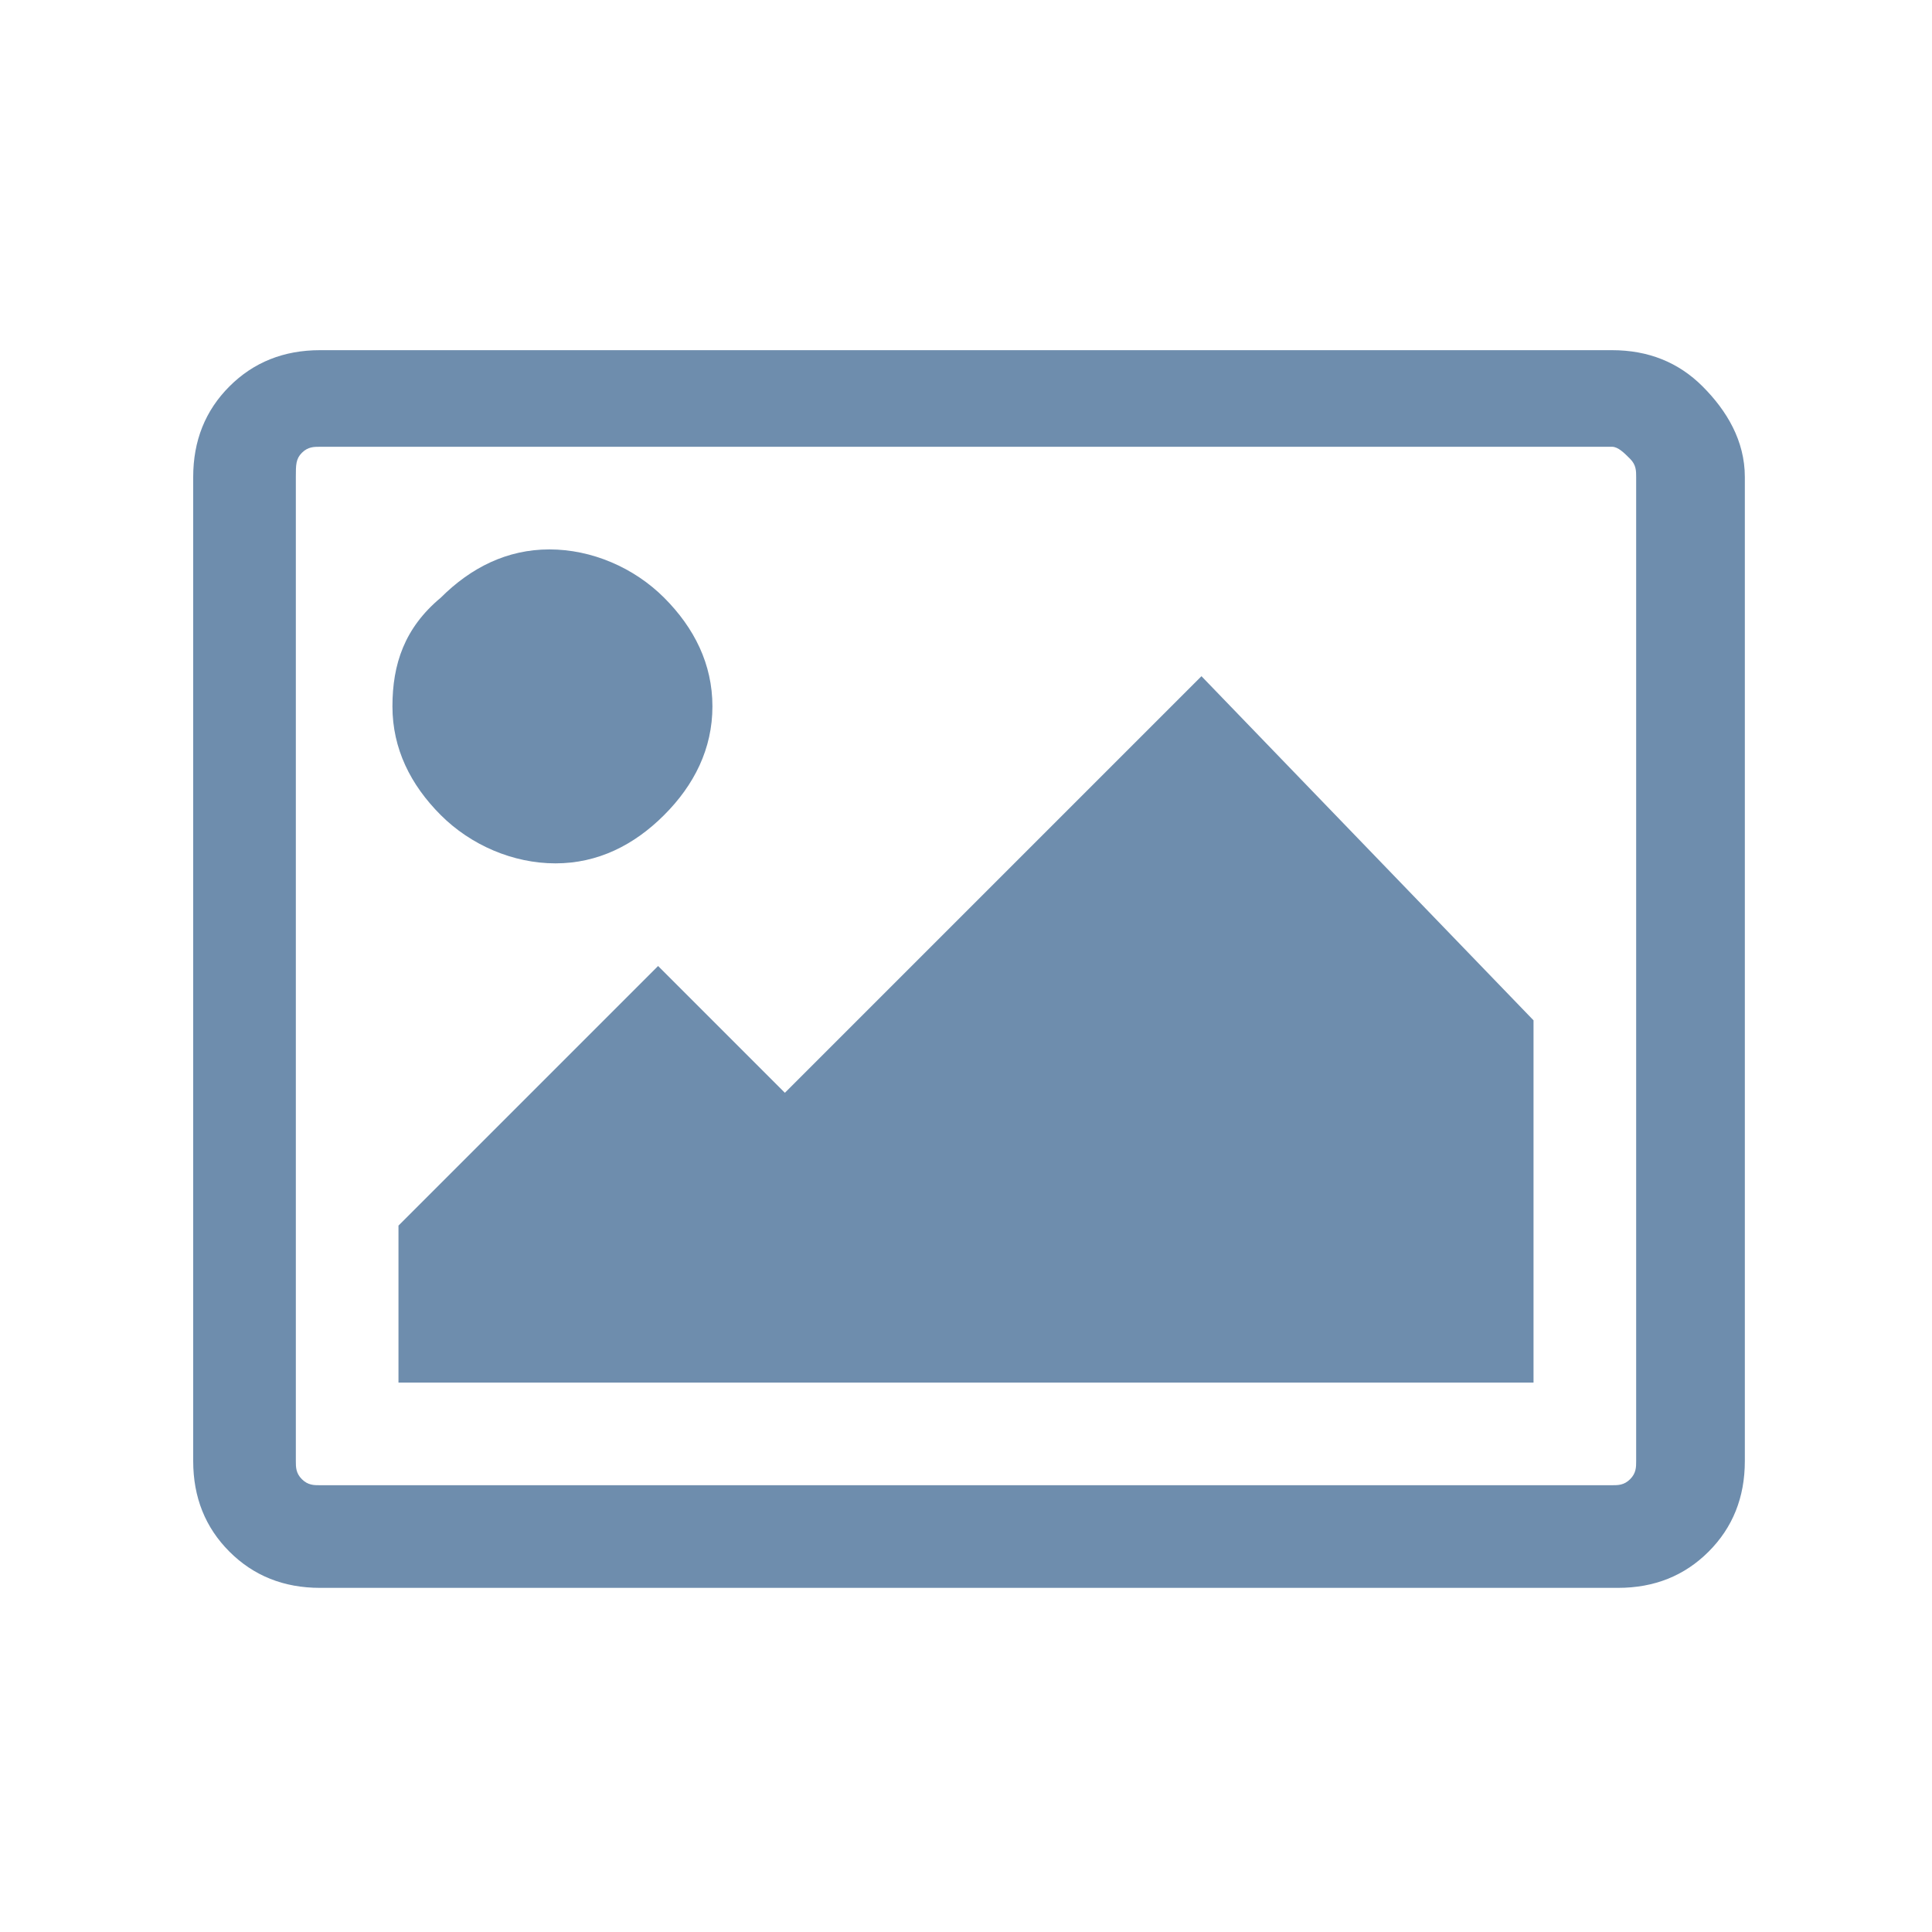
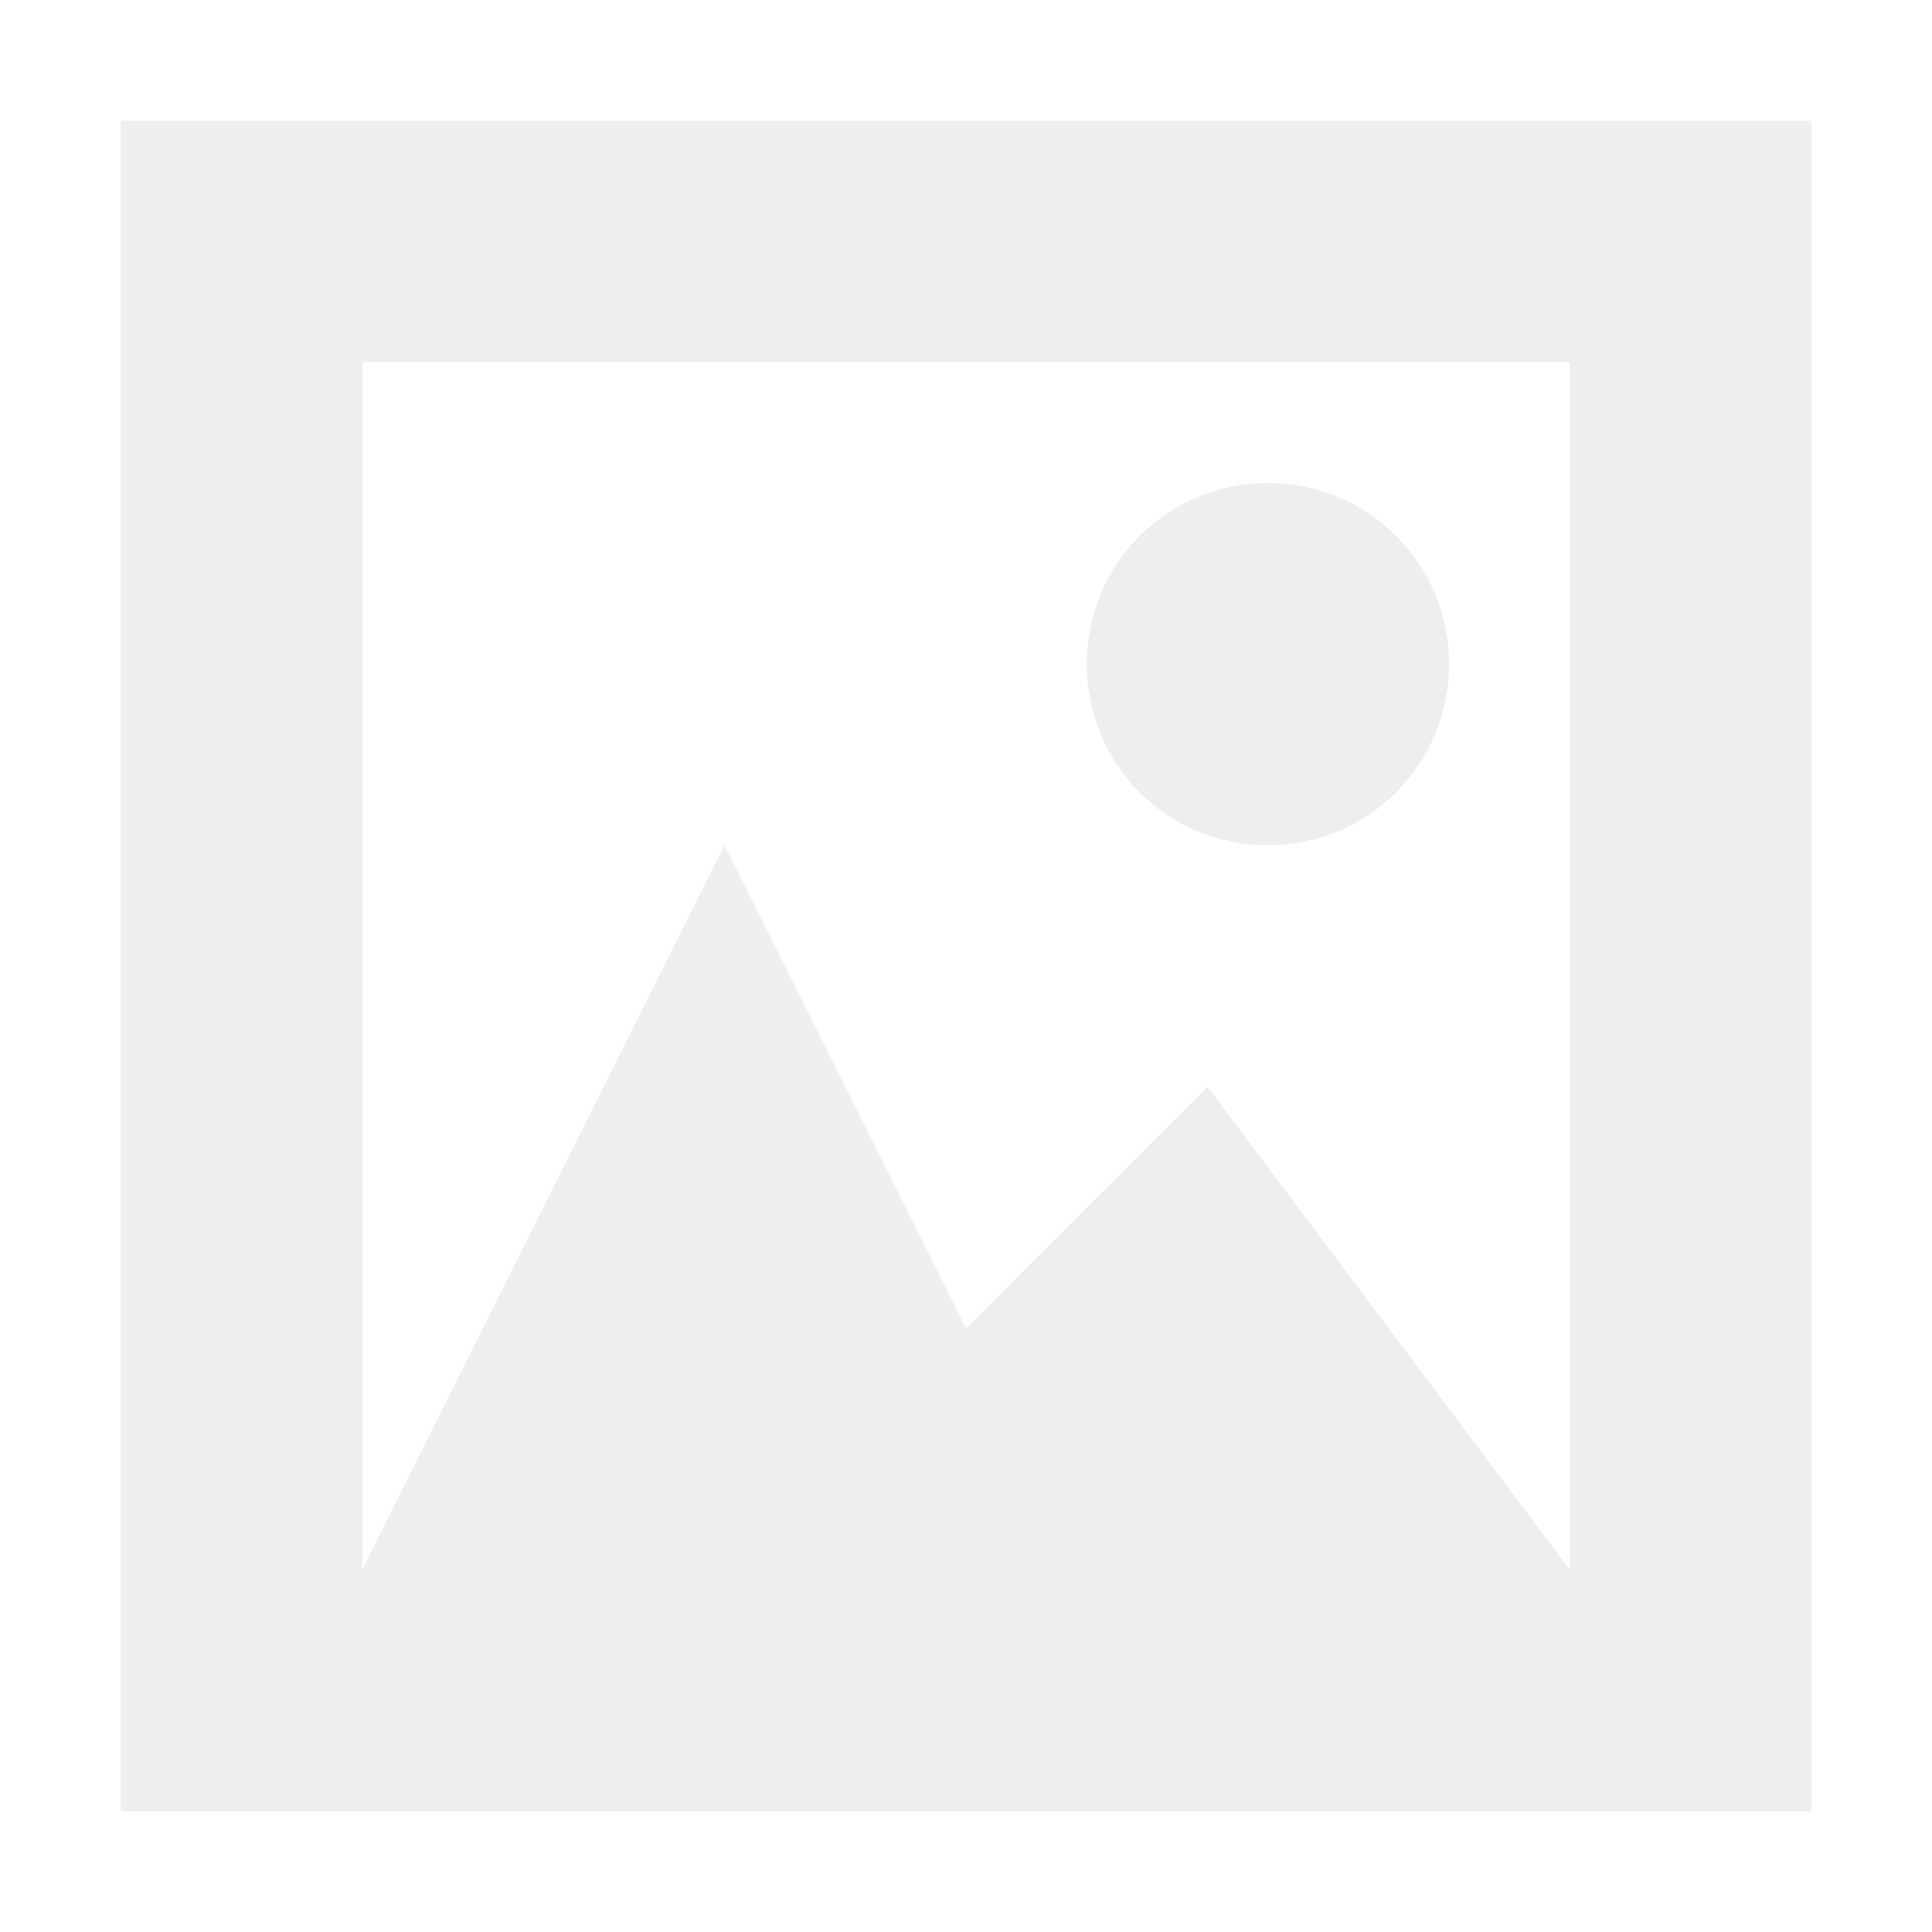
- <svg xmlns="http://www.w3.org/2000/svg" viewBox="0 0 32 32">
-   <path fill="#6e8dad" d="M28.9 7.9v16.3c0 .6-.2 1.1-.6 1.5-.4.4-.9.6-1.5.6H5.3c-.6 0-1.1-.2-1.5-.6-.4-.4-.6-.9-.6-1.5V7.9c0-.6.2-1.1.6-1.5.4-.4.9-.6 1.5-.6h21.4c.6 0 1.1.2 1.5.6.4.4.7.9.7 1.5zm-2.2-.5H5.3c-.1 0-.2 0-.3.1s-.1.2-.1.4v16.3c0 .1 0 .2.1.3.1.1.2.1.3.1h21.4c.1 0 .2 0 .3-.1.1-.1.1-.2.1-.3V7.9c0-.1 0-.2-.1-.3s-.2-.2-.3-.2zM11 9.9c.5.5.8 1.1.8 1.8s-.3 1.3-.8 1.8-1.1.8-1.8.8-1.4-.3-1.9-.8-.8-1.1-.8-1.8.2-1.3.8-1.8c.5-.5 1.1-.8 1.8-.8s1.4.3 1.9.8zm14.4 7v6H6.6v-2.6l4.3-4.3 2.1 2.1 6.9-6.9 5.5 5.7z" />
+ <svg xmlns="http://www.w3.org/2000/svg" width="16px" height="16px" viewBox="0 0 16 16" version="1.1">
+   <g id="surface1">
+     <defs>
+       <style id="current-color-scheme" type="text/css">
+      .ColorScheme-Text { color:#eeeeee; } .ColorScheme-Highlight { color:#424242; }
+   </style>
+     </defs>
+     <path style="fill:currentColor" class="ColorScheme-Text" d="M 1 1 L 1 15 L 15 15 L 15 1 Z M 3 3 L 13 3 L 13 13 L 10 9 L 8 11 L 6 7 L 3 13 Z M 10.5 4 C 9.668 4 9 4.668 9 5.5 C 9 6.332 9.668 7 10.5 7 C 11.332 7 12 6.332 12 5.5 C 12 4.668 11.332 4 10.5 4 Z M 10.5 4 " />
+   </g>
</svg>
